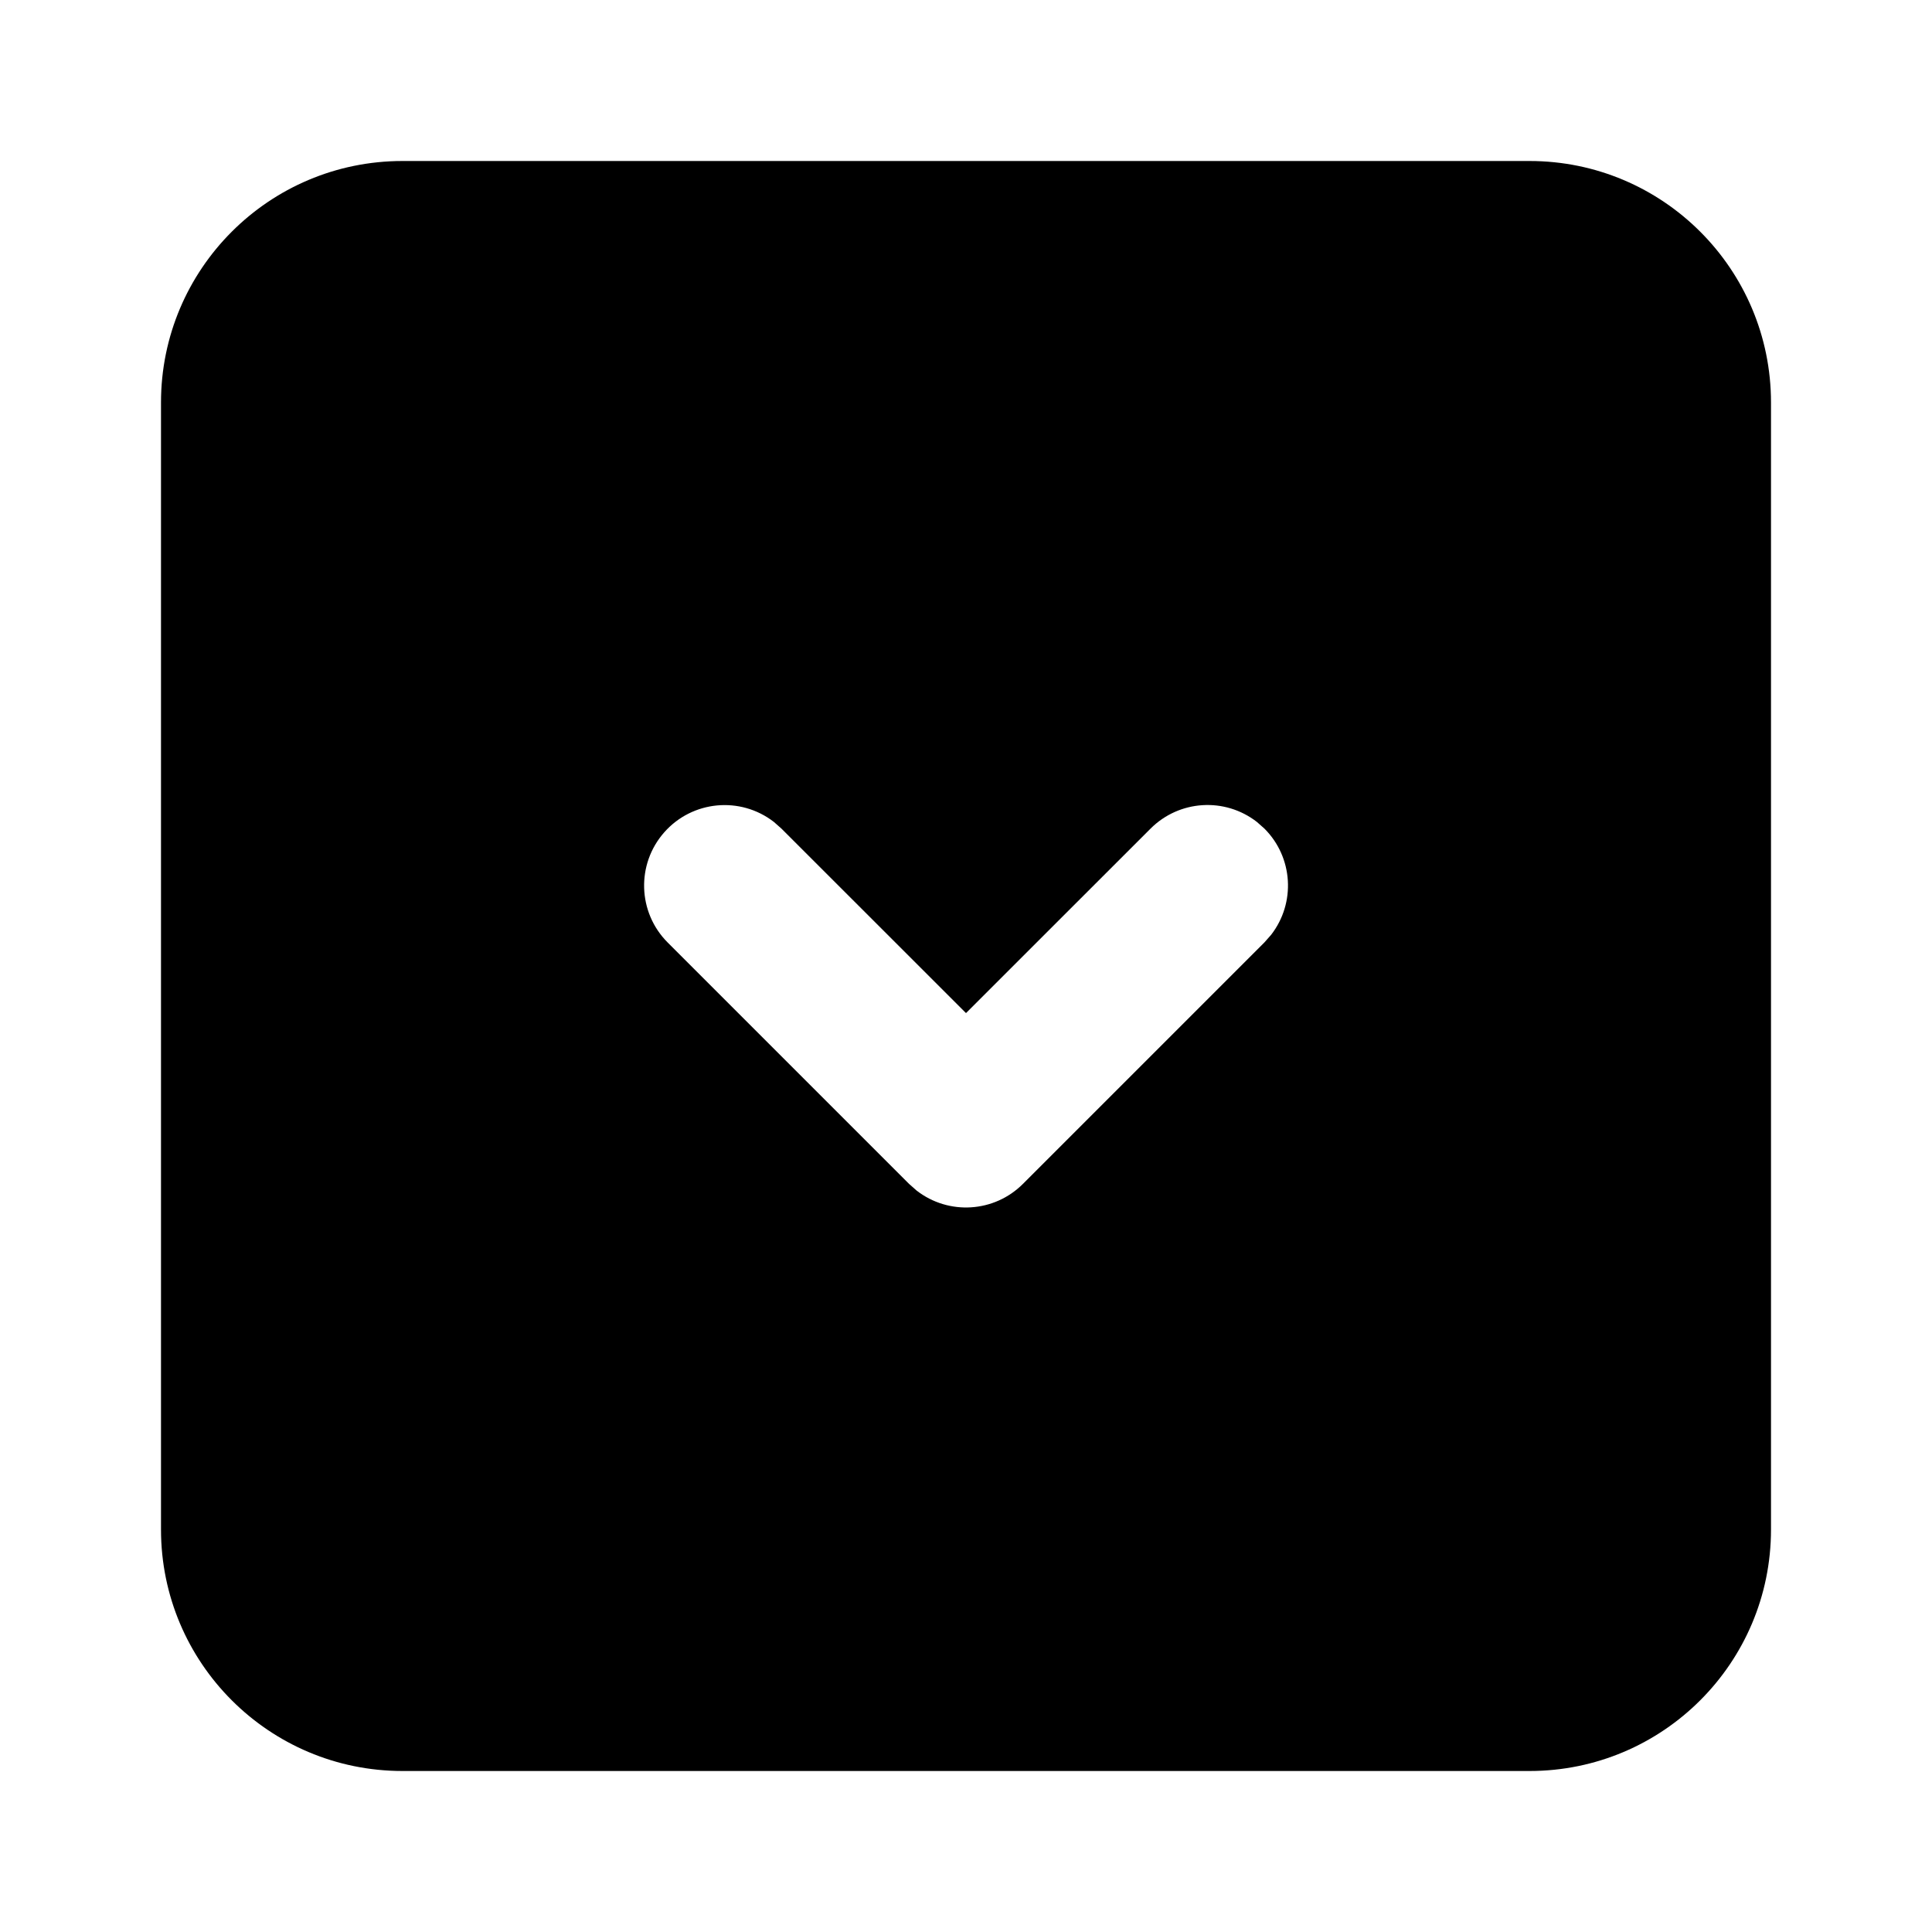
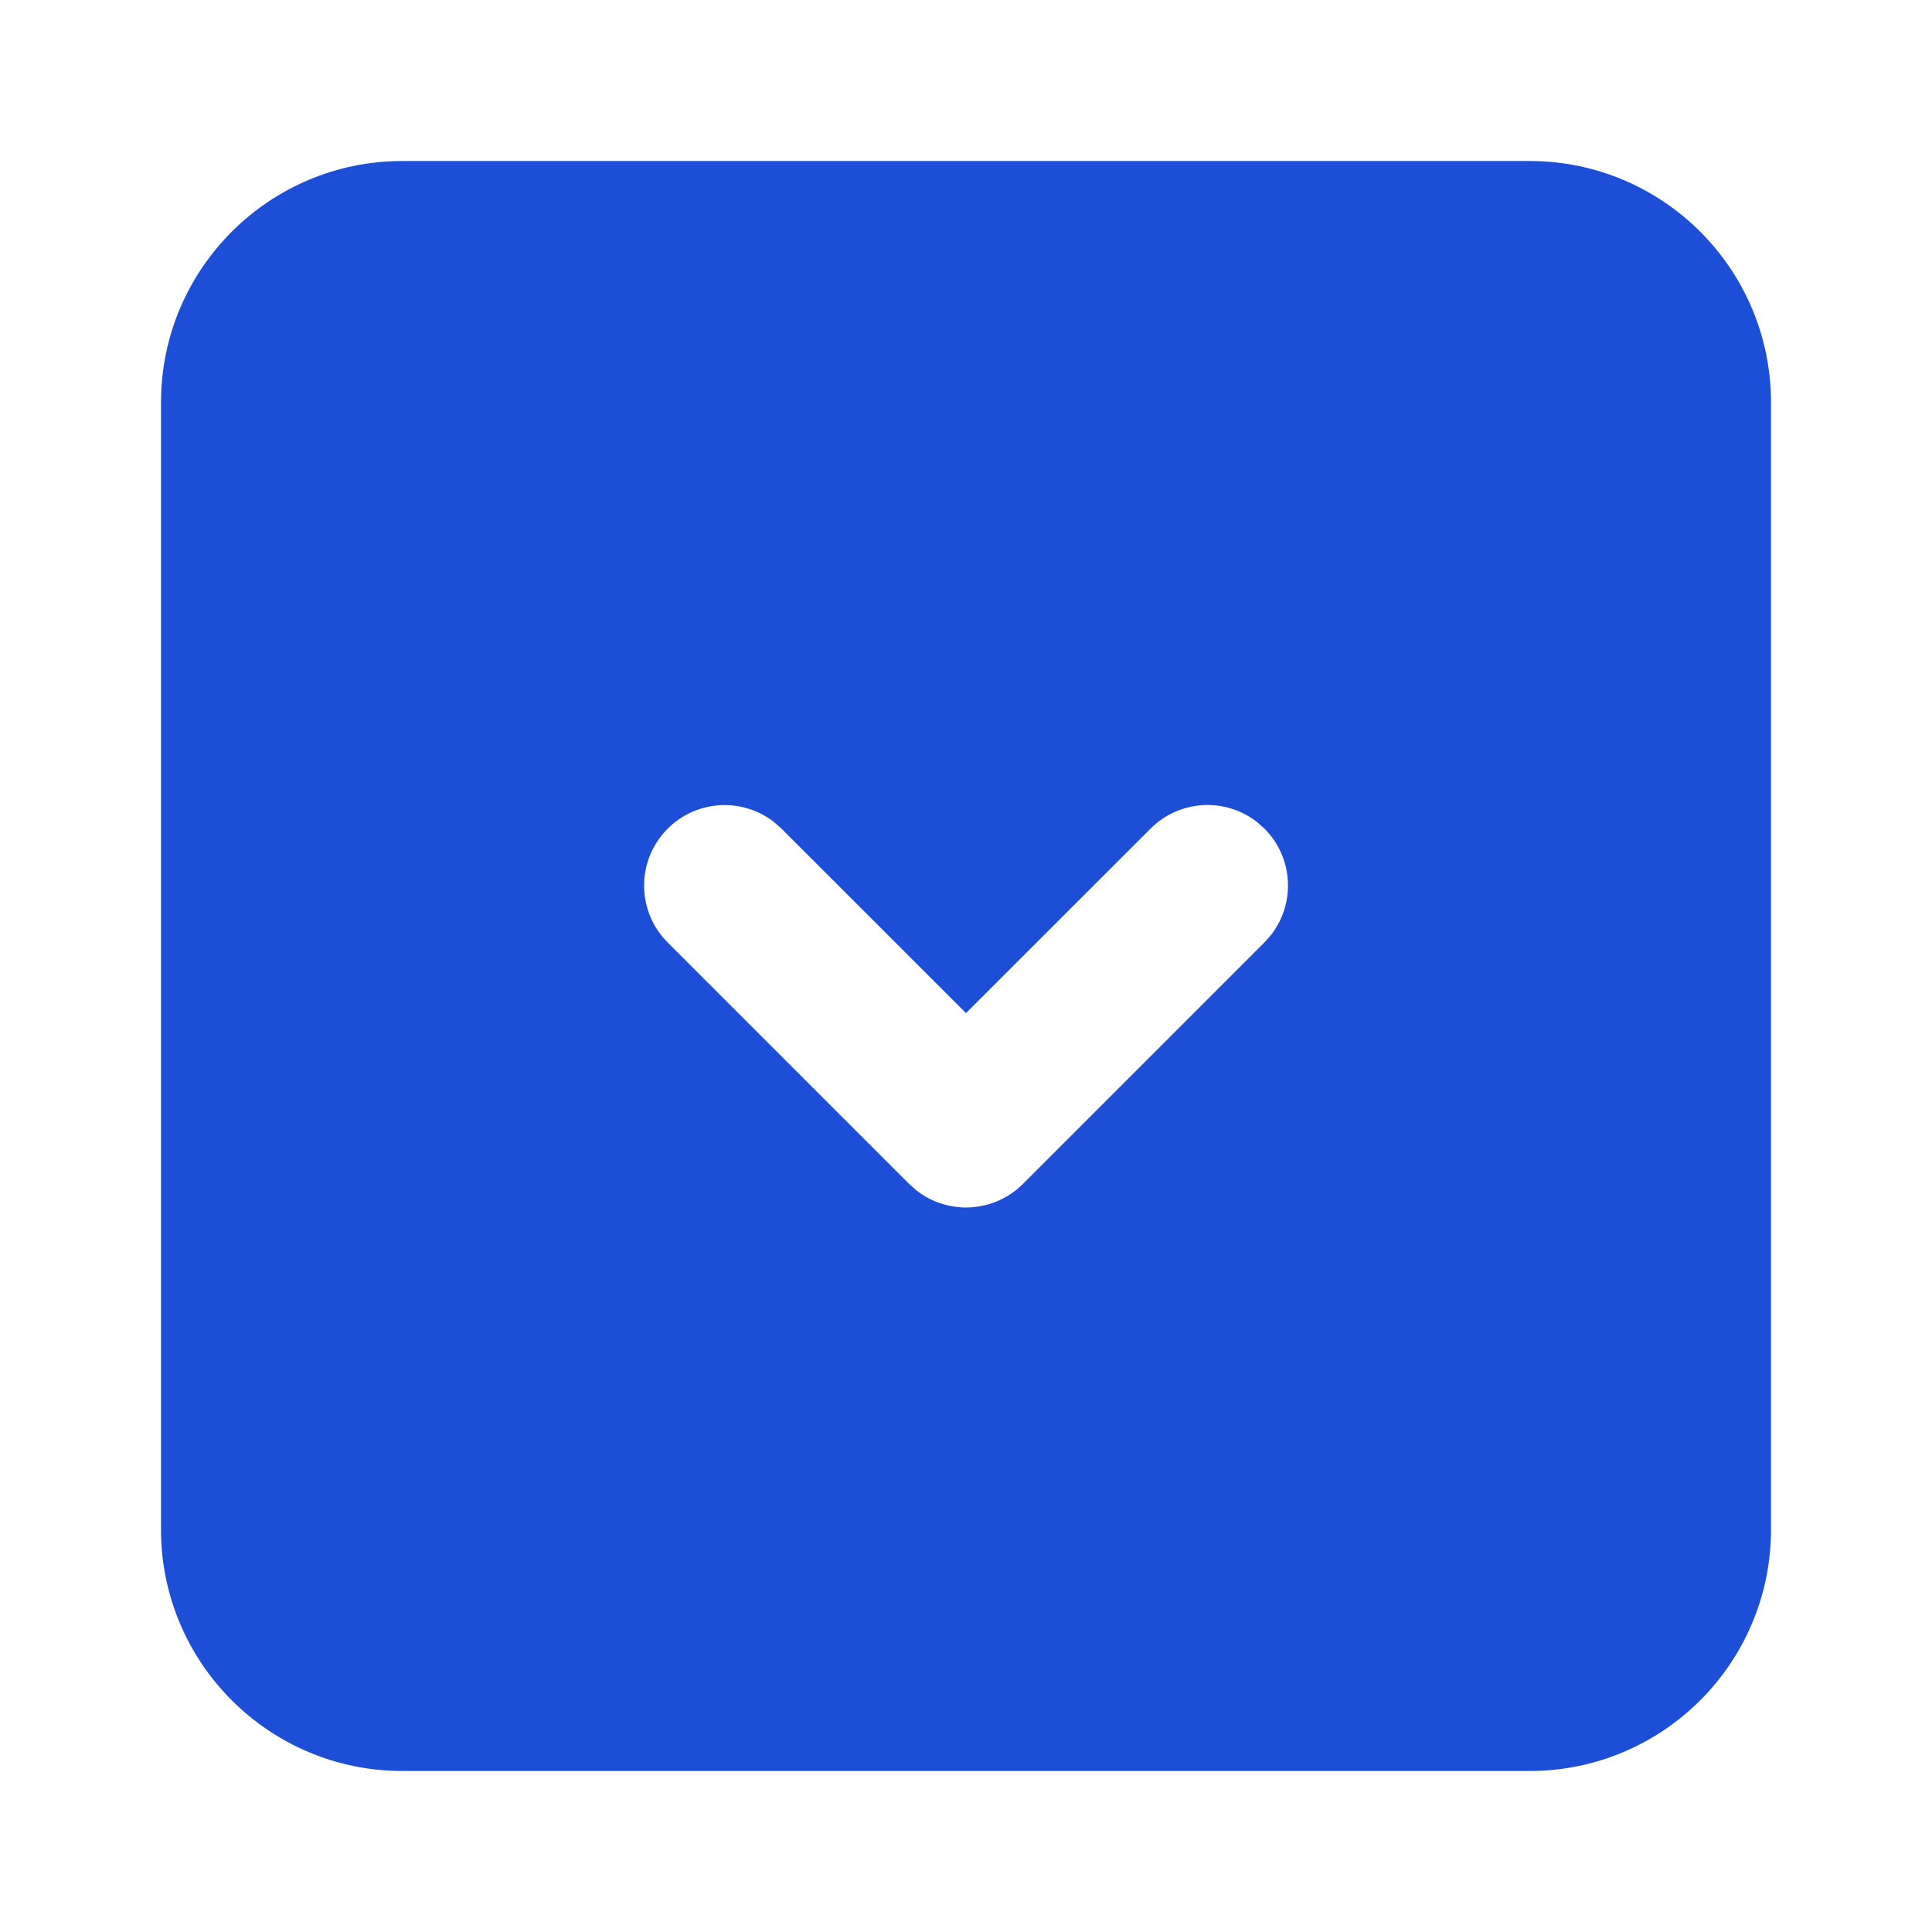
- <svg xmlns="http://www.w3.org/2000/svg" width="24" height="24" viewBox="0 0 24 24" fill="currentColor" class="icon icon-tabler icons-tabler-filled icon-tabler-square-chevron-down">
+ <svg xmlns="http://www.w3.org/2000/svg" width="24" height="24" viewBox="0 0 24 24" fill="#1D4ED8">
  <path stroke="none" d="M0 0h24v24H0z" fill="none" />
  <path d="M19 2a3 3 0 0 1 3 3v14a3 3 0 0 1 -3 3h-14a3 3 0 0 1 -3 -3v-14a3 3 0 0 1 3 -3zm-9.387 8.21a1 1 0 0 0 -1.32 1.497l3 3l.094 .083a1 1 0 0 0 1.32 -.083l3 -3l.083 -.094a1 1 0 0 0 -.083 -1.32l-.094 -.083a1 1 0 0 0 -1.32 .083l-2.293 2.292l-2.293 -2.292z" />
</svg>
